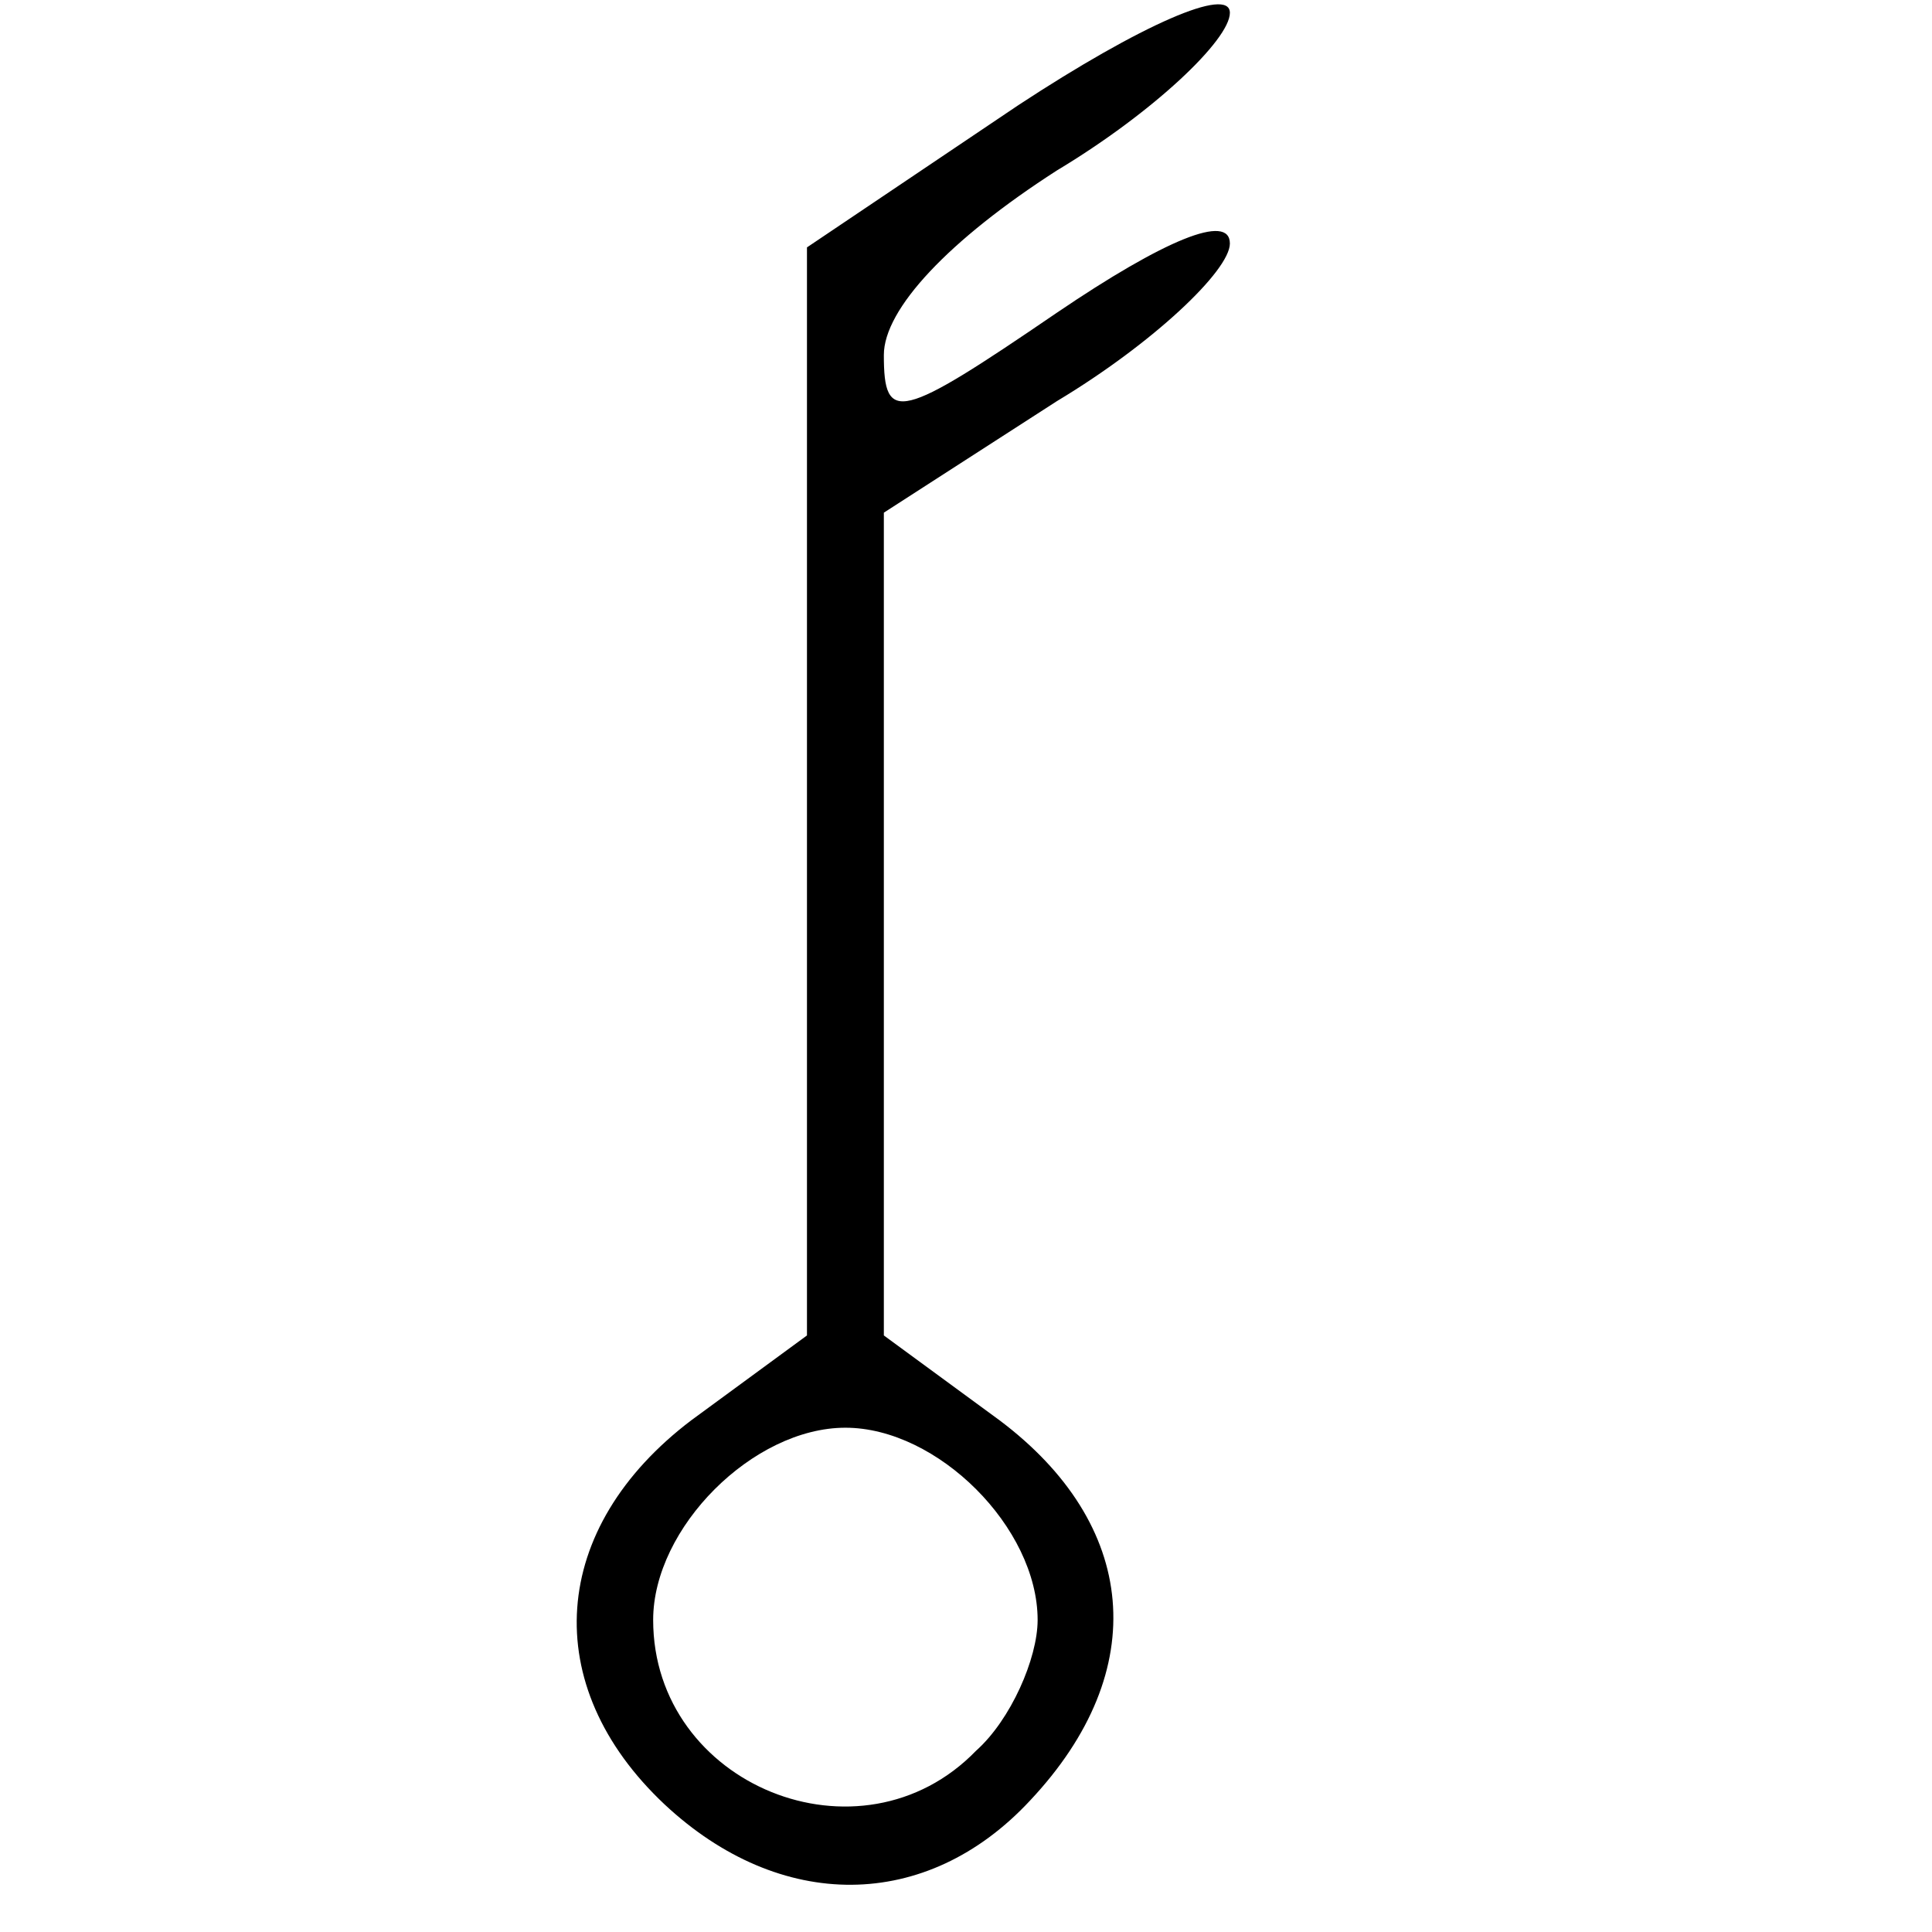
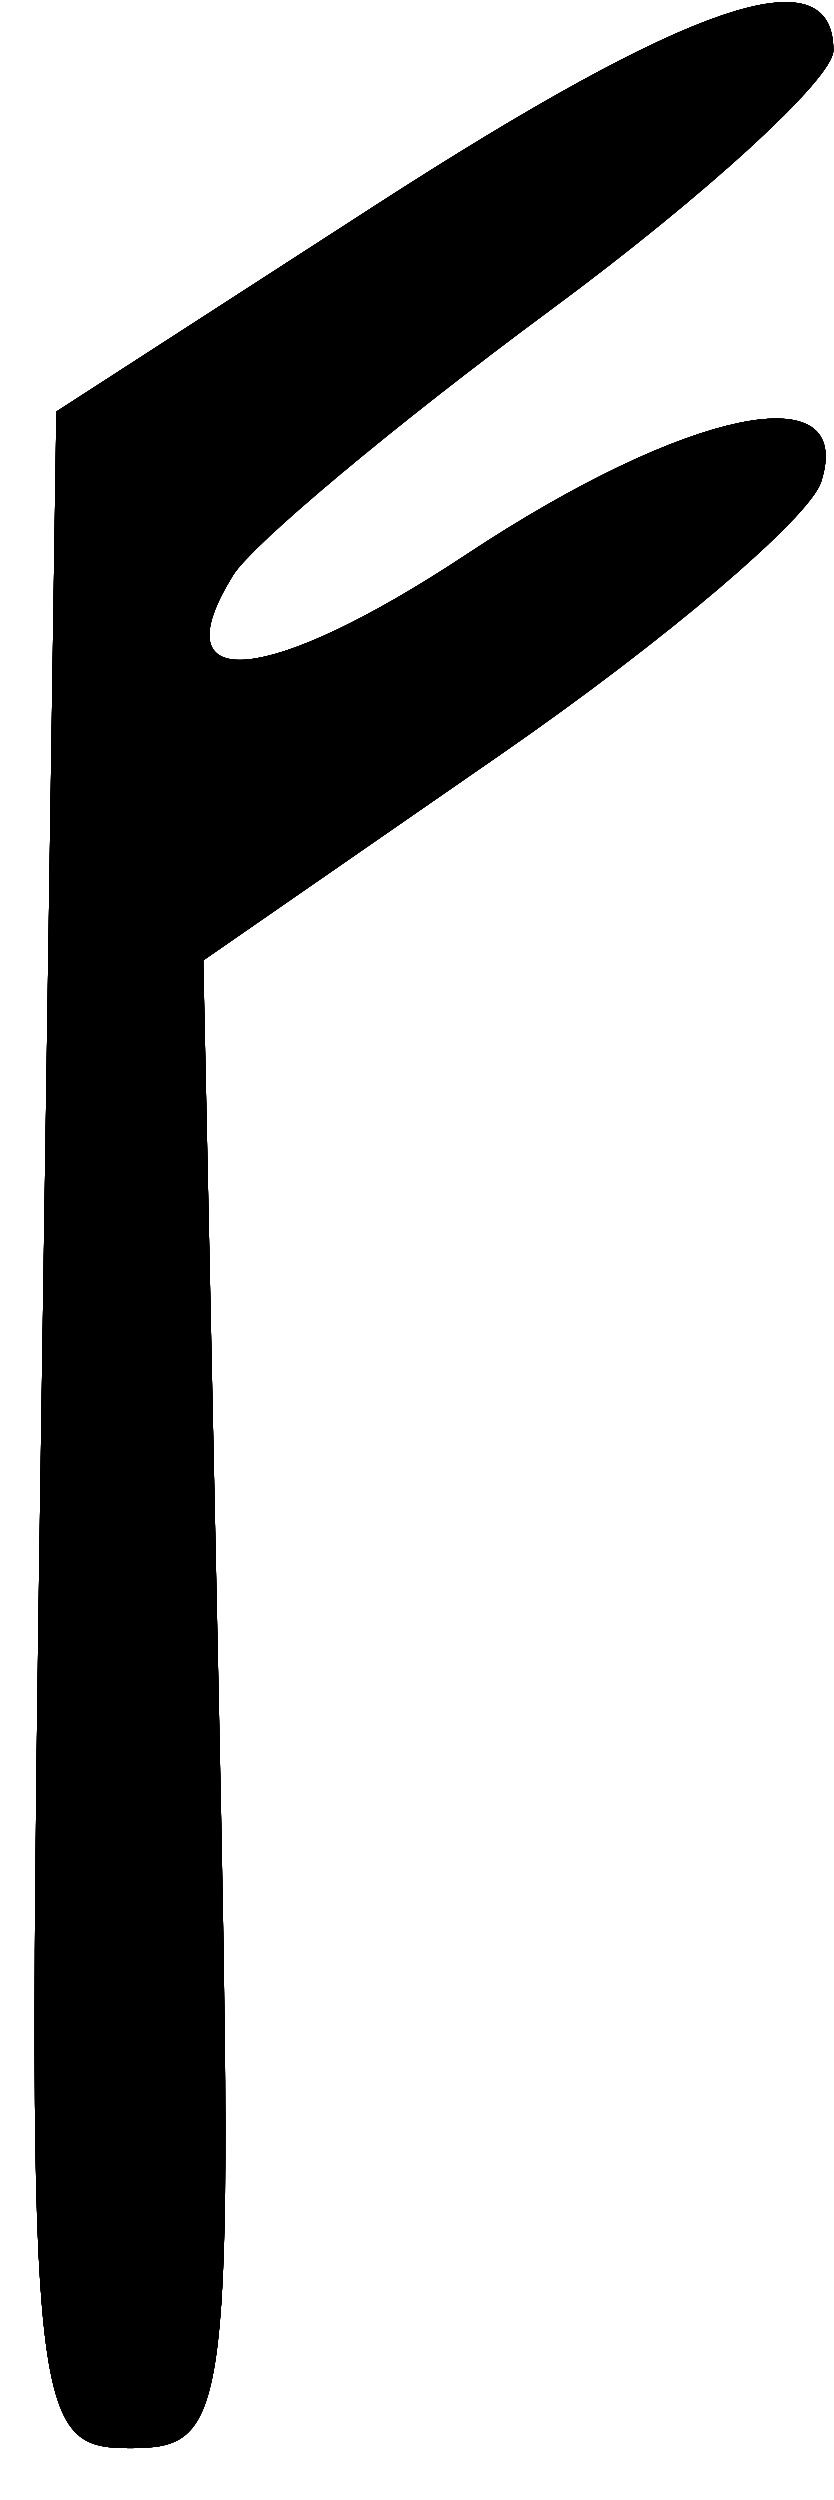
- <svg xmlns="http://www.w3.org/2000/svg" width="67" height="67" viewBox="0 0 67 67" fill="none">
-   <path d="M35.318 3.645L27.985 8.579L27.985 27.512V46.312L23.985 49.245C19.051 52.979 18.651 58.445 23.051 62.579C27.051 66.312 32.118 66.312 35.718 62.445C39.984 57.912 39.451 52.845 34.651 49.245L30.651 46.312V32.045L30.651 17.779L36.651 13.912C39.984 11.912 42.651 9.379 42.651 8.445C42.651 7.379 40.385 8.312 36.651 10.845C31.184 14.579 30.651 14.712 30.651 12.312C30.651 10.712 32.918 8.312 36.651 5.912C39.984 3.912 42.651 1.379 42.651 0.445C42.651 -0.488 39.584 0.845 35.318 3.645ZM33.851 60.712C29.851 64.845 22.651 61.912 22.651 56.179C22.651 52.979 26.118 49.512 29.318 49.512C32.518 49.512 35.984 52.979 35.984 56.179C35.984 57.512 35.051 59.645 33.851 60.712Z" fill="black" />
+ <svg xmlns="http://www.w3.org/2000/svg" width="16" height="48" viewBox="0 0 16 48" fill="none">
+   <path fill-rule="evenodd" clip-rule="evenodd" d="M7.196 3.952L1.083 7.903L0.791 27.453C0.508 46.432 0.558 47.002 2.5 47.003C4.421 47.003 4.488 46.436 4.201 32.721L3.902 18.438L9.633 14.469C12.785 12.286 15.545 9.938 15.765 9.25C16.431 7.176 13.202 7.838 8.958 10.646C5.135 13.177 3.04 13.362 4.473 11.044C4.843 10.446 7.588 8.151 10.573 5.946C13.558 3.741 16 1.501 16 0.968C16 -0.896 13.26 0.033 7.196 3.952Z" fill="black" />
+   <path fill-rule="evenodd" clip-rule="evenodd" d="M7.196 3.952L1.083 7.903L0.791 27.453C0.508 46.432 0.558 47.002 2.5 47.003C4.421 47.003 4.488 46.436 4.201 32.721L3.902 18.438L9.633 14.469C12.785 12.286 15.545 9.938 15.765 9.25C16.431 7.176 13.202 7.838 8.958 10.646C5.135 13.177 3.04 13.362 4.473 11.044C4.843 10.446 7.588 8.151 10.573 5.946C13.558 3.741 16 1.501 16 0.968C16 -0.896 13.26 0.033 7.196 3.952Z" fill="black" />
+   <path fill-rule="evenodd" clip-rule="evenodd" d="M7.196 3.952L1.083 7.903L0.791 27.453C0.508 46.432 0.558 47.002 2.5 47.003C4.421 47.003 4.488 46.436 4.201 32.721L3.902 18.438L9.633 14.469C12.785 12.286 15.545 9.938 15.765 9.25C16.431 7.176 13.202 7.838 8.958 10.646C5.135 13.177 3.04 13.362 4.473 11.044C4.843 10.446 7.588 8.151 10.573 5.946C13.558 3.741 16 1.501 16 0.968C16 -0.896 13.26 0.033 7.196 3.952Z" fill="black" />
+   <path fill-rule="evenodd" clip-rule="evenodd" d="M7.196 3.952L1.083 7.903L0.791 27.453C0.508 46.432 0.558 47.002 2.5 47.003C4.421 47.003 4.488 46.436 4.201 32.721L3.902 18.438L9.633 14.469C12.785 12.286 15.545 9.938 15.765 9.25C16.431 7.176 13.202 7.838 8.958 10.646C5.135 13.177 3.04 13.362 4.473 11.044C4.843 10.446 7.588 8.151 10.573 5.946C13.558 3.741 16 1.501 16 0.968C16 -0.896 13.26 0.033 7.196 3.952Z" fill="black" />
+   <path fill-rule="evenodd" clip-rule="evenodd" d="M7.196 3.952L1.083 7.903L0.791 27.453C0.508 46.432 0.558 47.002 2.5 47.003C4.421 47.003 4.488 46.436 4.201 32.721L3.902 18.438L9.633 14.469C12.785 12.286 15.545 9.938 15.765 9.25C16.431 7.176 13.202 7.838 8.958 10.646C5.135 13.177 3.04 13.362 4.473 11.044C4.843 10.446 7.588 8.151 10.573 5.946C13.558 3.741 16 1.501 16 0.968C16 -0.896 13.26 0.033 7.196 3.952Z" fill="black" />
+   <path fill-rule="evenodd" clip-rule="evenodd" d="M7.196 3.952L1.083 7.903L0.791 27.453C0.508 46.432 0.558 47.002 2.5 47.003C4.421 47.003 4.488 46.436 4.201 32.721L3.902 18.438L9.633 14.469C12.785 12.286 15.545 9.938 15.765 9.25C16.431 7.176 13.202 7.838 8.958 10.646C5.135 13.177 3.04 13.362 4.473 11.044C4.843 10.446 7.588 8.151 10.573 5.946C13.558 3.741 16 1.501 16 0.968C16 -0.896 13.26 0.033 7.196 3.952Z" fill="black" />
+   <path fill-rule="evenodd" clip-rule="evenodd" d="M7.196 3.952L1.083 7.903L0.791 27.453C0.508 46.432 0.558 47.002 2.5 47.003C4.421 47.003 4.488 46.436 4.201 32.721L3.902 18.438L9.633 14.469C12.785 12.286 15.545 9.938 15.765 9.25C16.431 7.176 13.202 7.838 8.958 10.646C5.135 13.177 3.04 13.362 4.473 11.044C4.843 10.446 7.588 8.151 10.573 5.946C13.558 3.741 16 1.501 16 0.968C16 -0.896 13.26 0.033 7.196 3.952Z" fill="black" />
+   <path fill-rule="evenodd" clip-rule="evenodd" d="M7.196 3.952L1.083 7.903L0.791 27.453C0.508 46.432 0.558 47.002 2.5 47.003C4.421 47.003 4.488 46.436 4.201 32.721L3.902 18.438L9.633 14.469C12.785 12.286 15.545 9.938 15.765 9.25C16.431 7.176 13.202 7.838 8.958 10.646C5.135 13.177 3.04 13.362 4.473 11.044C4.843 10.446 7.588 8.151 10.573 5.946C13.558 3.741 16 1.501 16 0.968C16 -0.896 13.26 0.033 7.196 3.952Z" fill="black" />
</svg>
